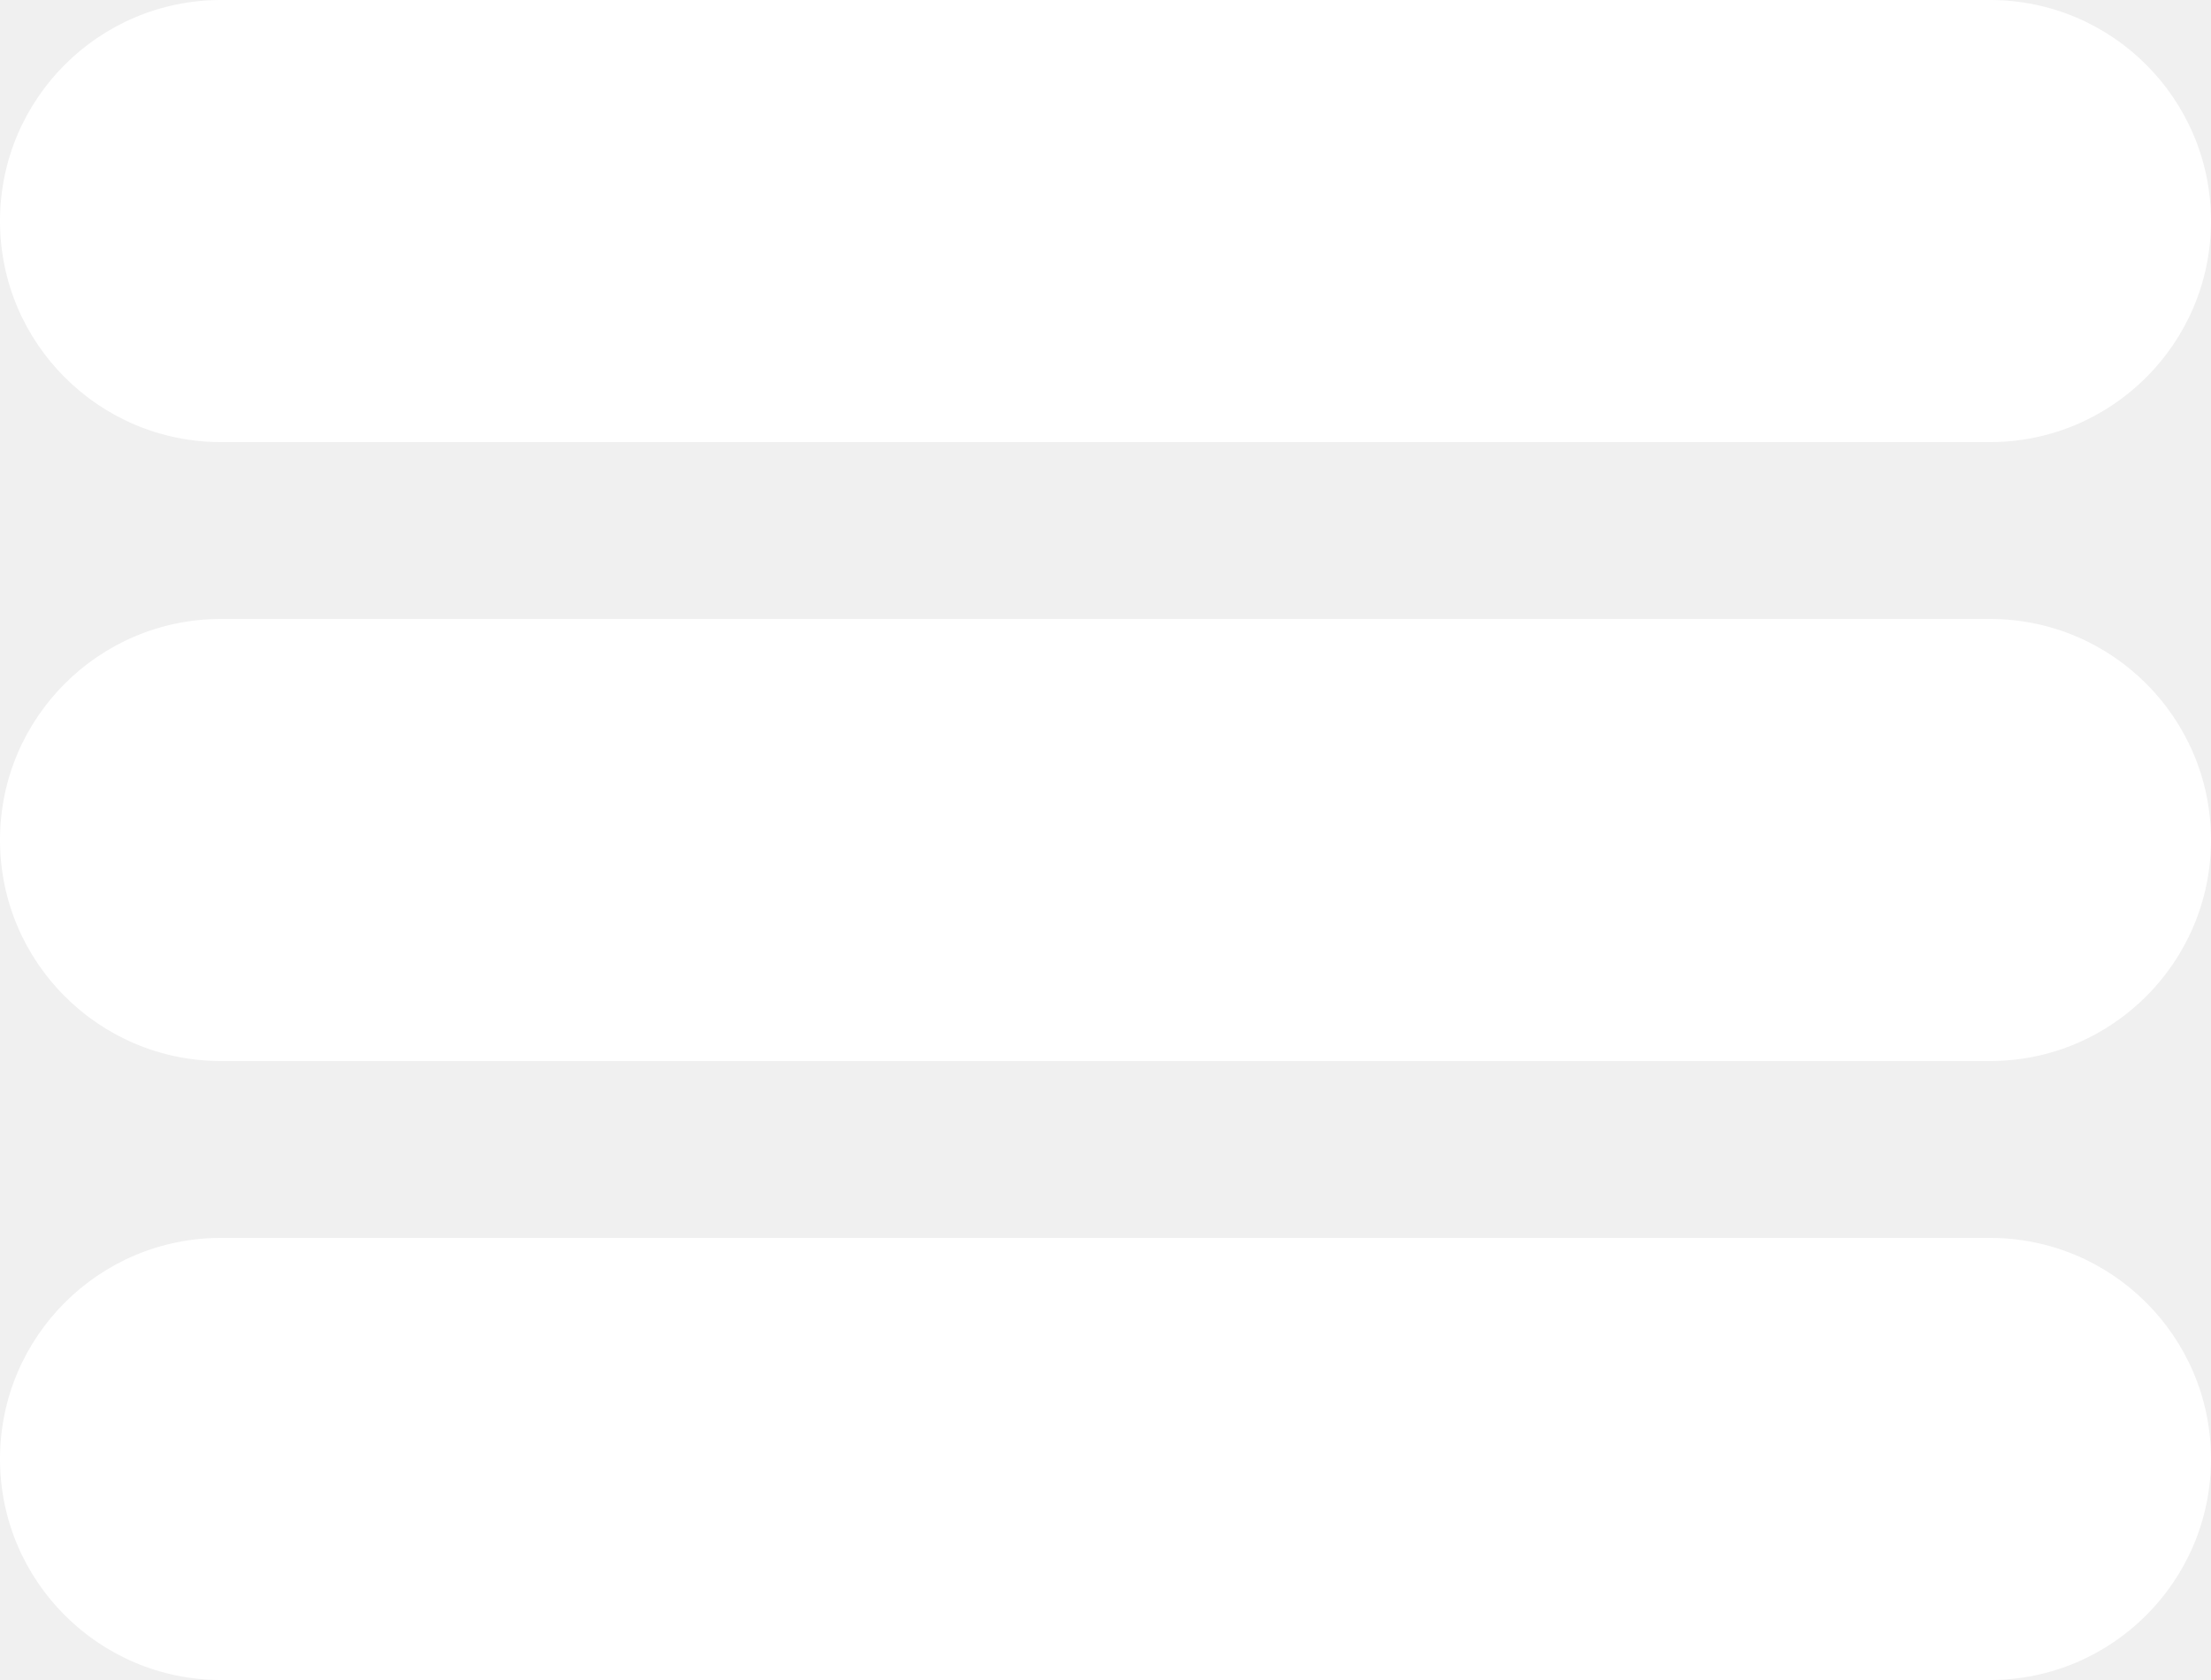
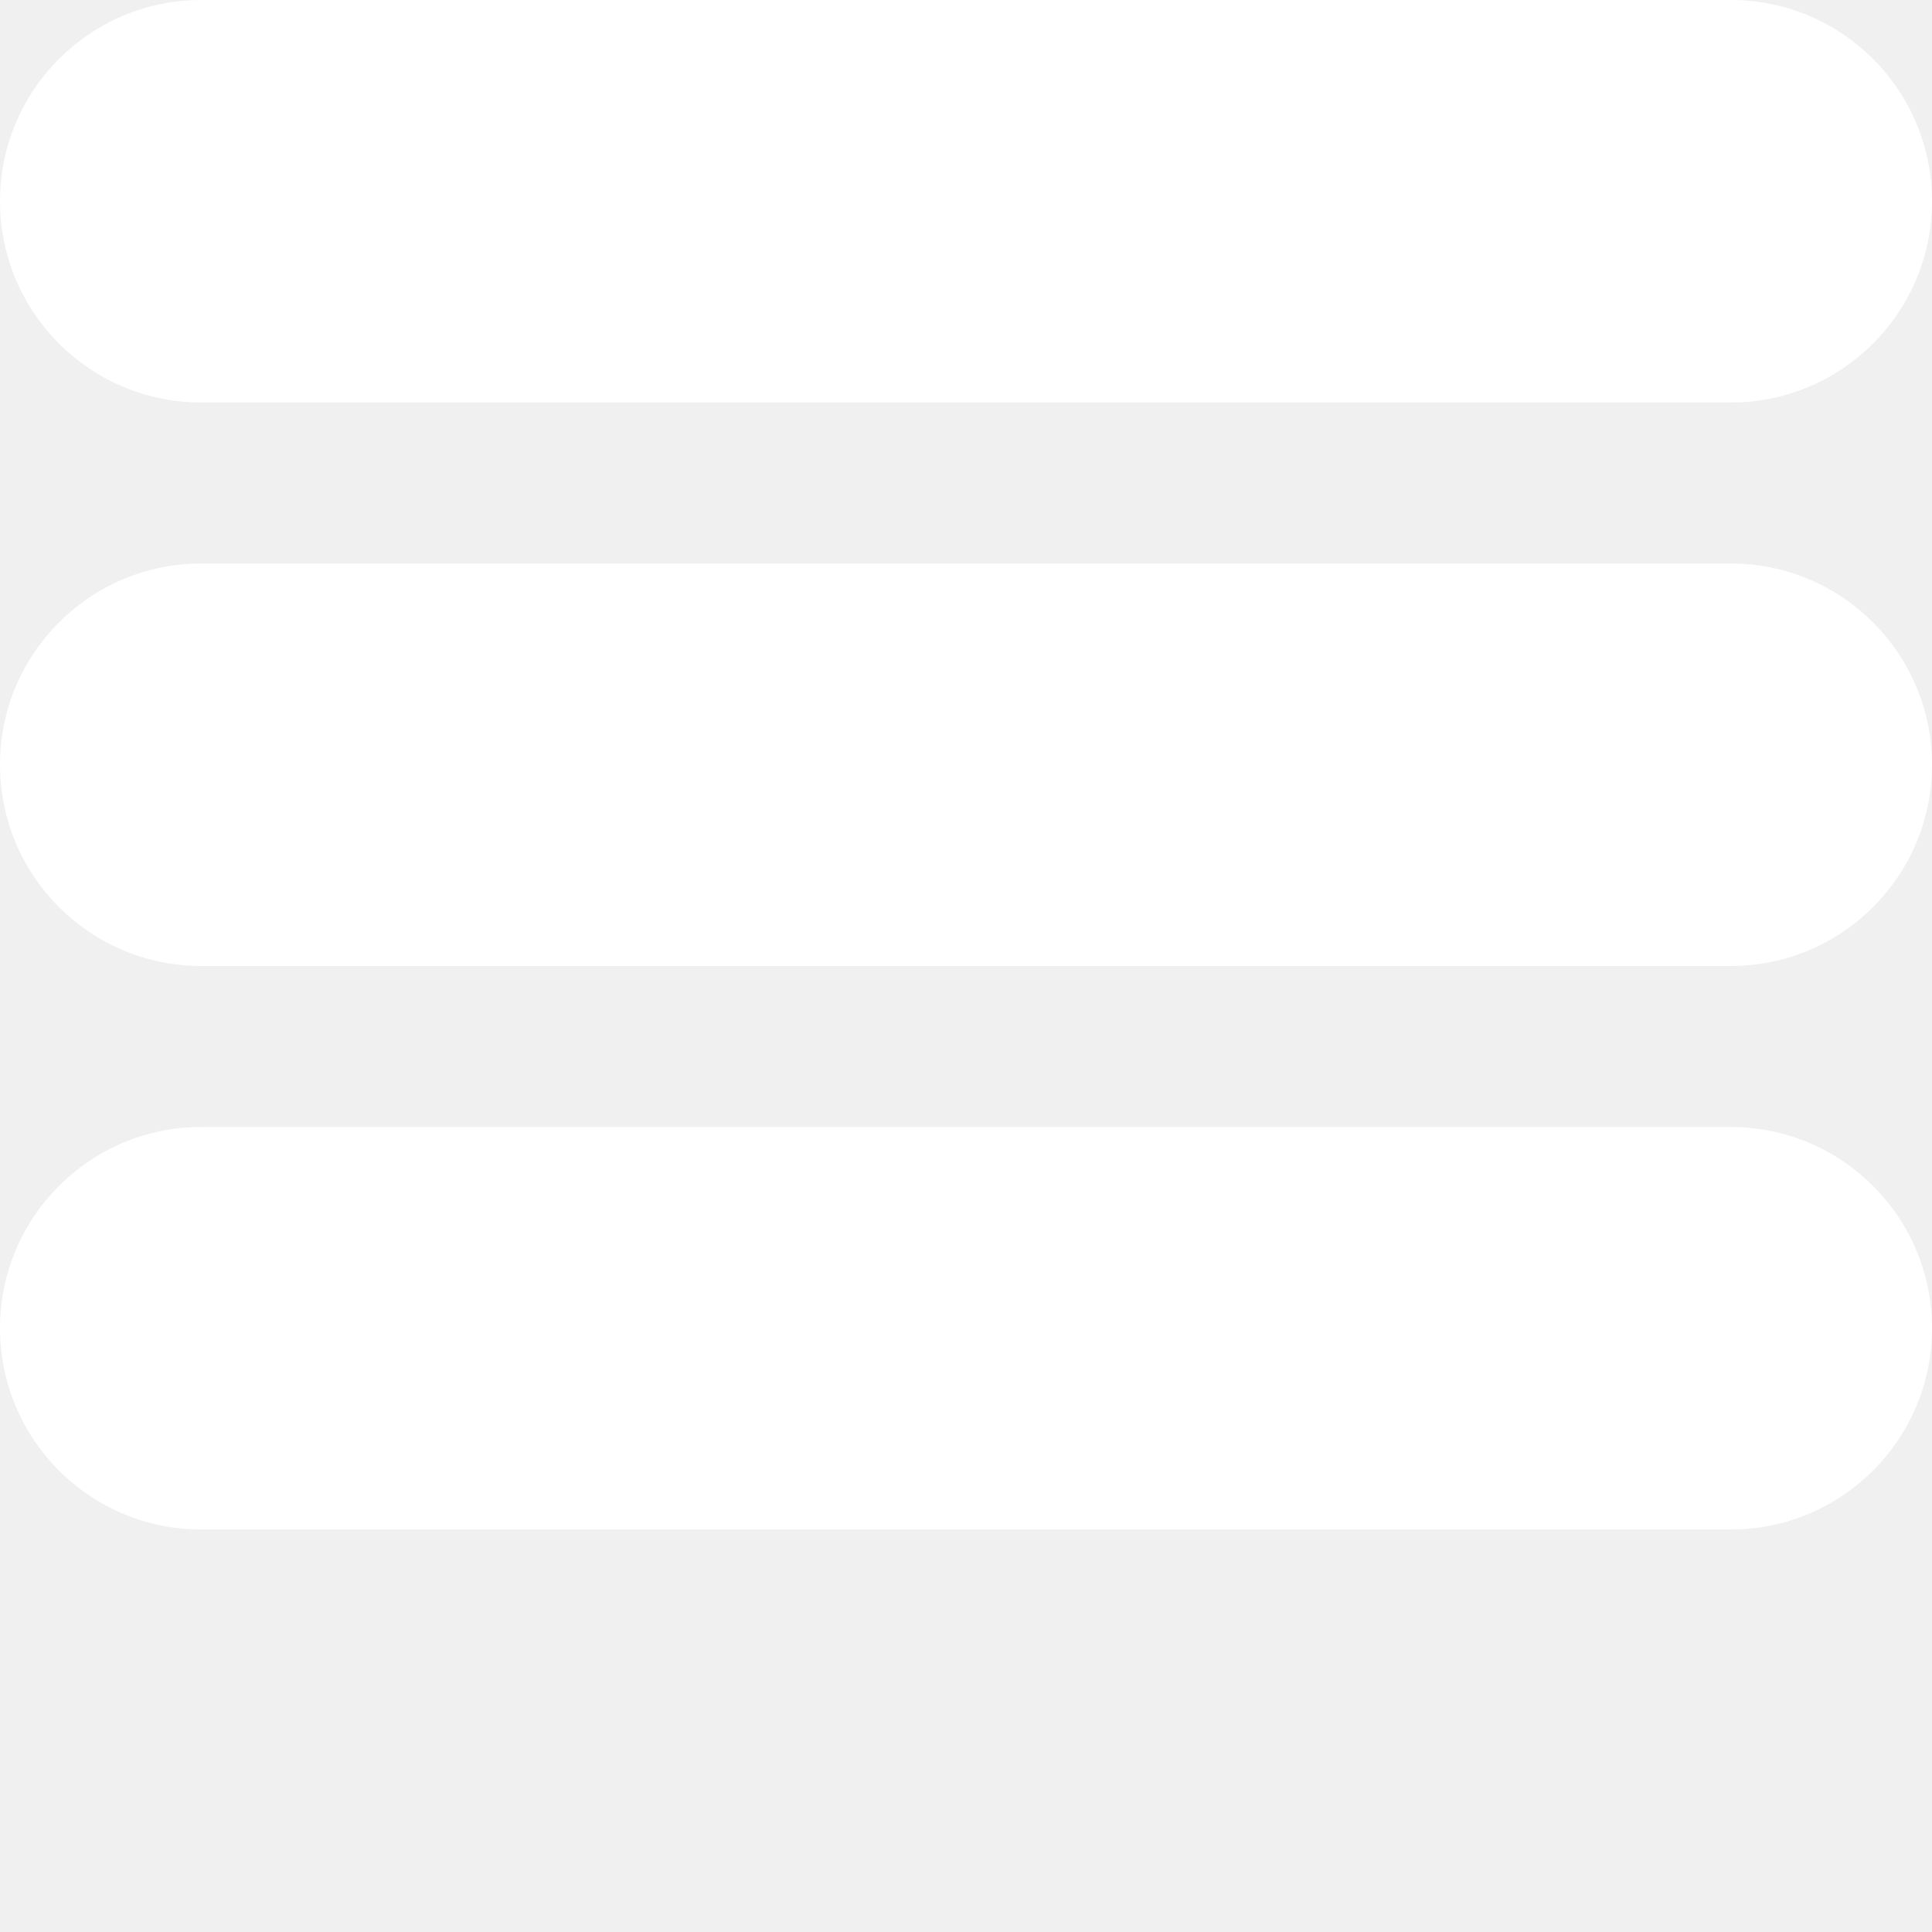
- <svg xmlns="http://www.w3.org/2000/svg" width="25" height="19" viewBox="0 0 25 19" fill="none">
-   <rect width="25" height="5" rx="2.5" fill="#ffffff" />
-   <rect y="7" width="25" height="5" rx="2.5" fill="#ffffff" />
-   <rect y="14" width="25" height="5" rx="2.5" fill="#ffffff" />
+ <svg xmlns="http://www.w3.org/2000/svg" width="24" height="24" viewBox="0 0 24 24" fill="none">
+   <rect width="24" height="5" rx="2.5" fill="#ffffff" />
+   <rect y="7" width="24" height="5" rx="2.5" fill="#ffffff" />
+   <rect y="14" width="24" height="5" rx="2.5" fill="#ffffff" />
</svg>
